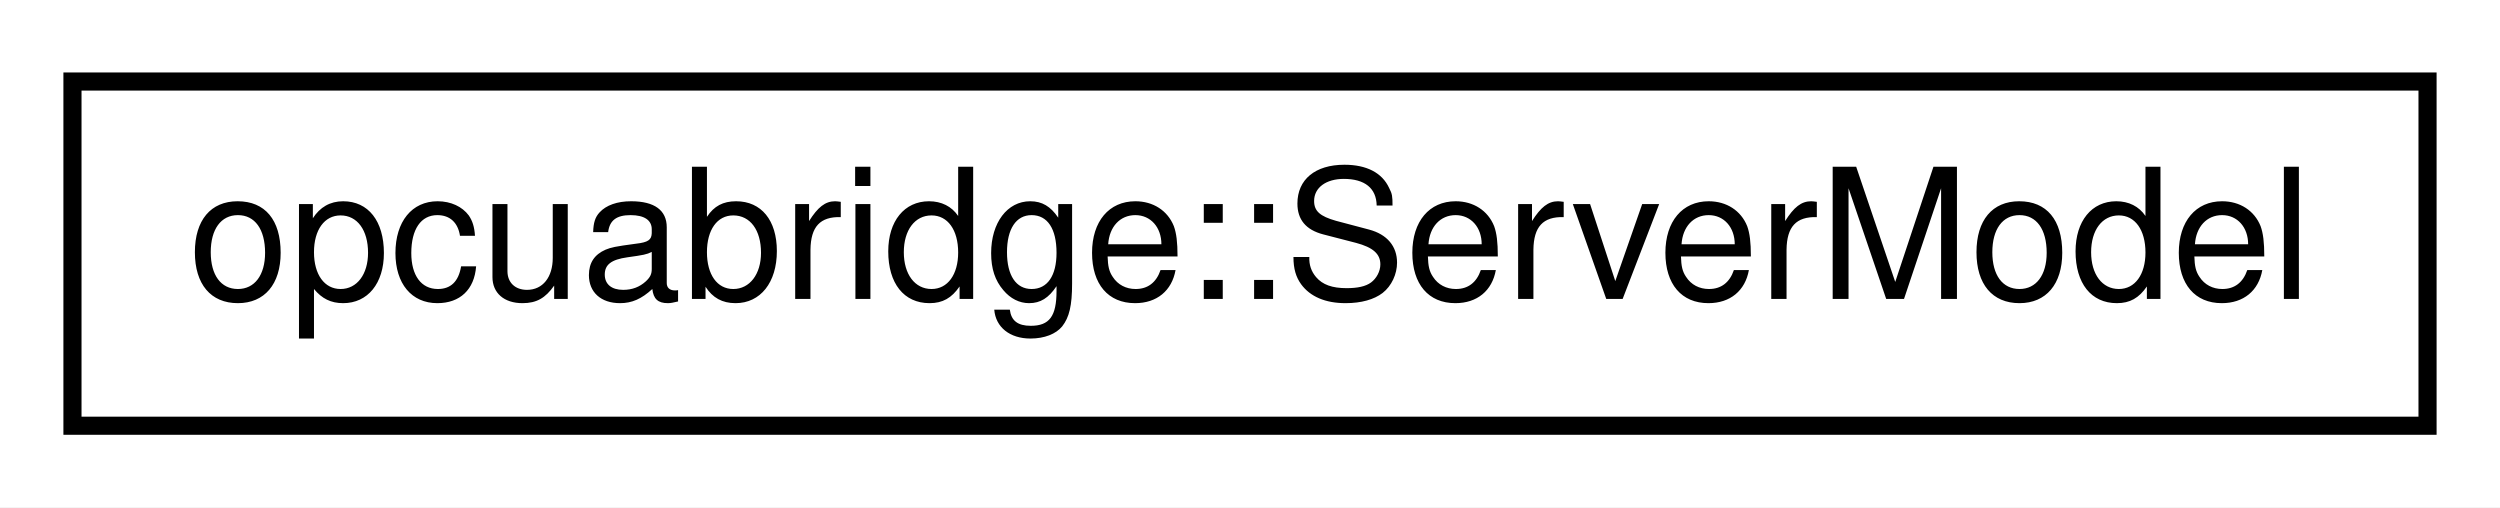
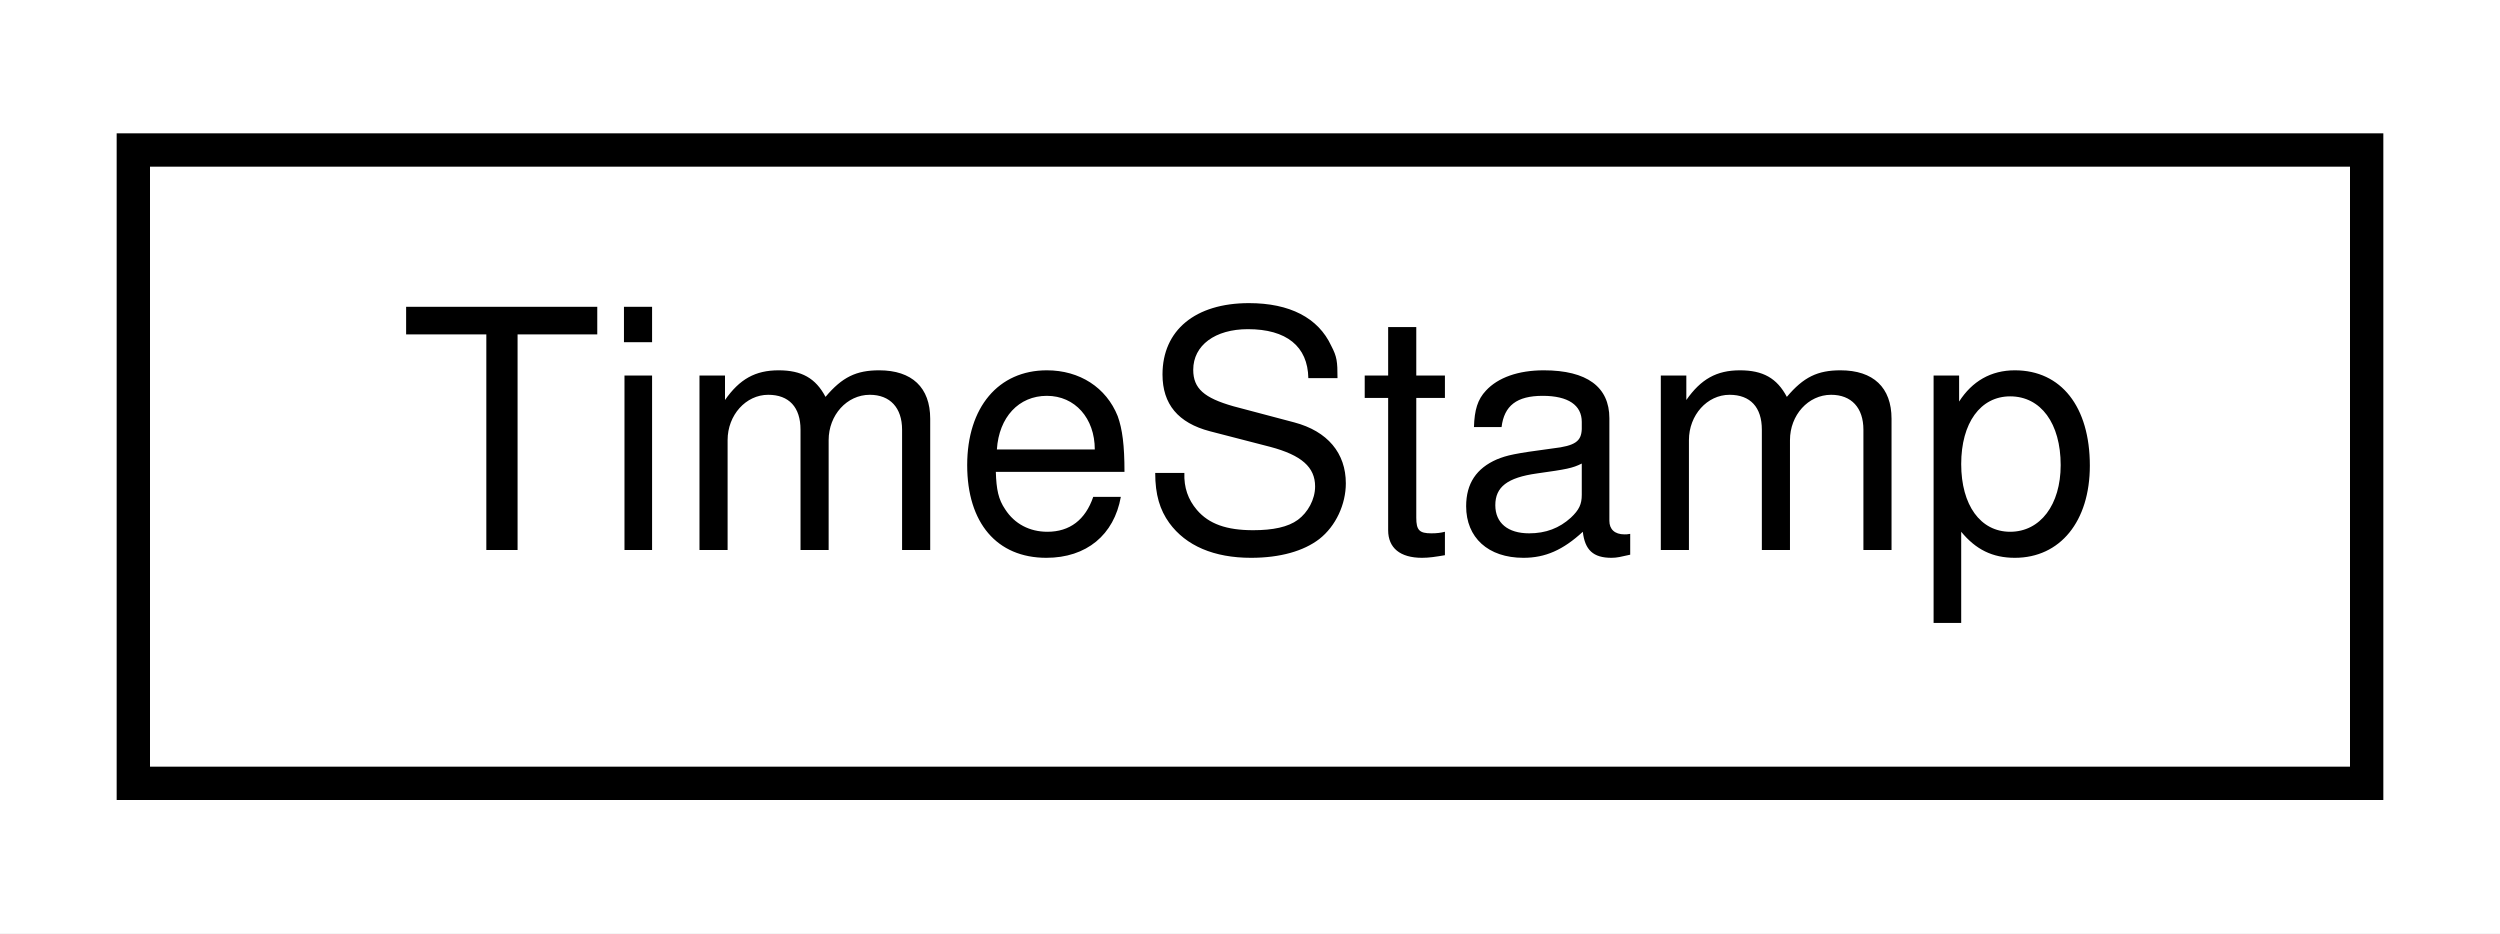
- <svg xmlns="http://www.w3.org/2000/svg" xmlns:xlink="http://www.w3.org/1999/xlink" width="138pt" height="28pt" viewBox="0.00 0.00 138.00 28.00">
+ <svg xmlns="http://www.w3.org/2000/svg" xmlns:xlink="http://www.w3.org/1999/xlink" width="75pt" height="28pt" viewBox="0.00 0.00 75.00 28.00">
  <g id="graph0" class="graph" transform="scale(1 1) rotate(0) translate(4 24)">
-     <polygon fill="#ffffff" stroke="transparent" points="-4,4 -4,-24 134,-24 134,4 -4,4" />
+     <polygon fill="#ffffff" stroke="transparent" points="-4,4 -4,-24 71,-24 71,4 -4,4" />
    <g id="node1" class="node">
      <g id="a_node1">
-         <a xlink:href="structopcuabridge_1_1_server_model.html" target="_top" xlink:title="opcuabridge::ServerModel">
-           <polygon fill="#ffffff" stroke="#000000" points="0,-.5 0,-19.5 130,-19.5 130,-.5 0,-.5" />
-           <text text-anchor="middle" x="65" y="-7.5" font-family="Helvetica,sans-Serif" font-size="10.00" fill="#000000">opcuabridge::ServerModel</text>
+         <a xlink:href="class_time_stamp.html" target="_top" xlink:title="TimeStamp">
+           <polygon fill="#ffffff" stroke="#000000" points="0,-.5 0,-19.5 67,-19.5 67,-.5 0,-.5" />
+           <text text-anchor="middle" x="33.5" y="-7.5" font-family="Helvetica,sans-Serif" font-size="10.00" fill="#000000">TimeStamp</text>
        </a>
      </g>
    </g>
  </g>
</svg>
